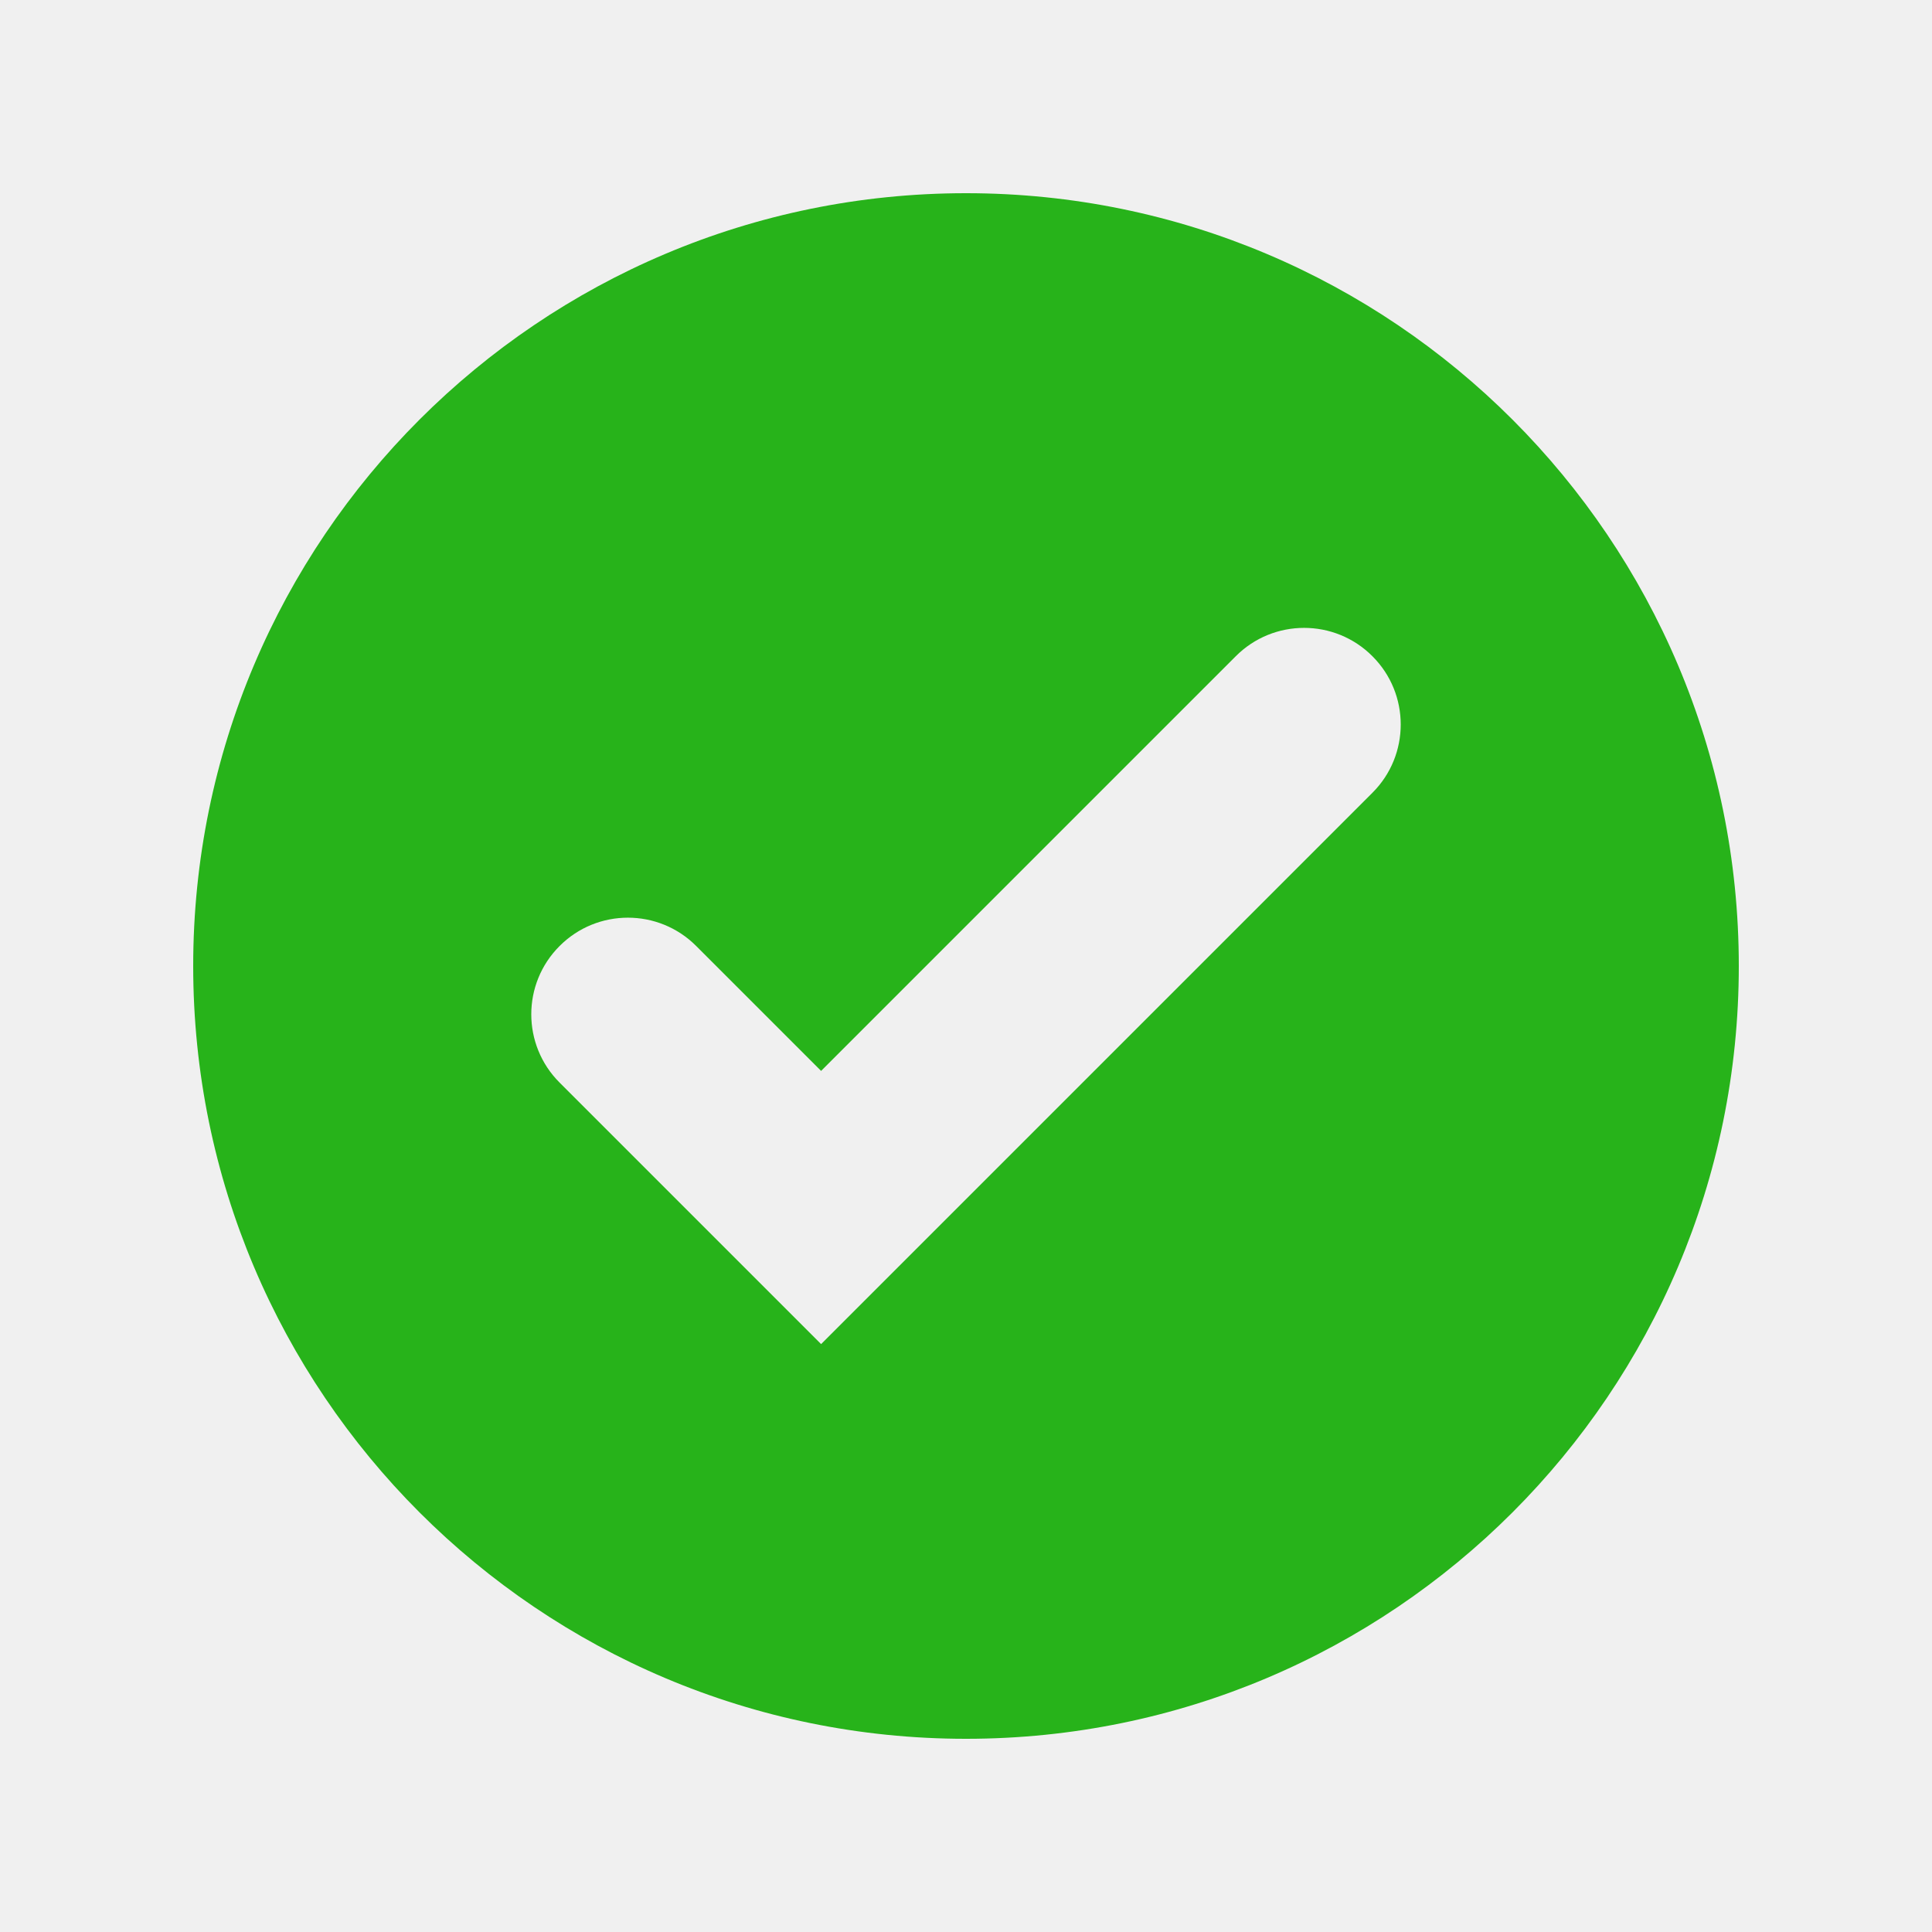
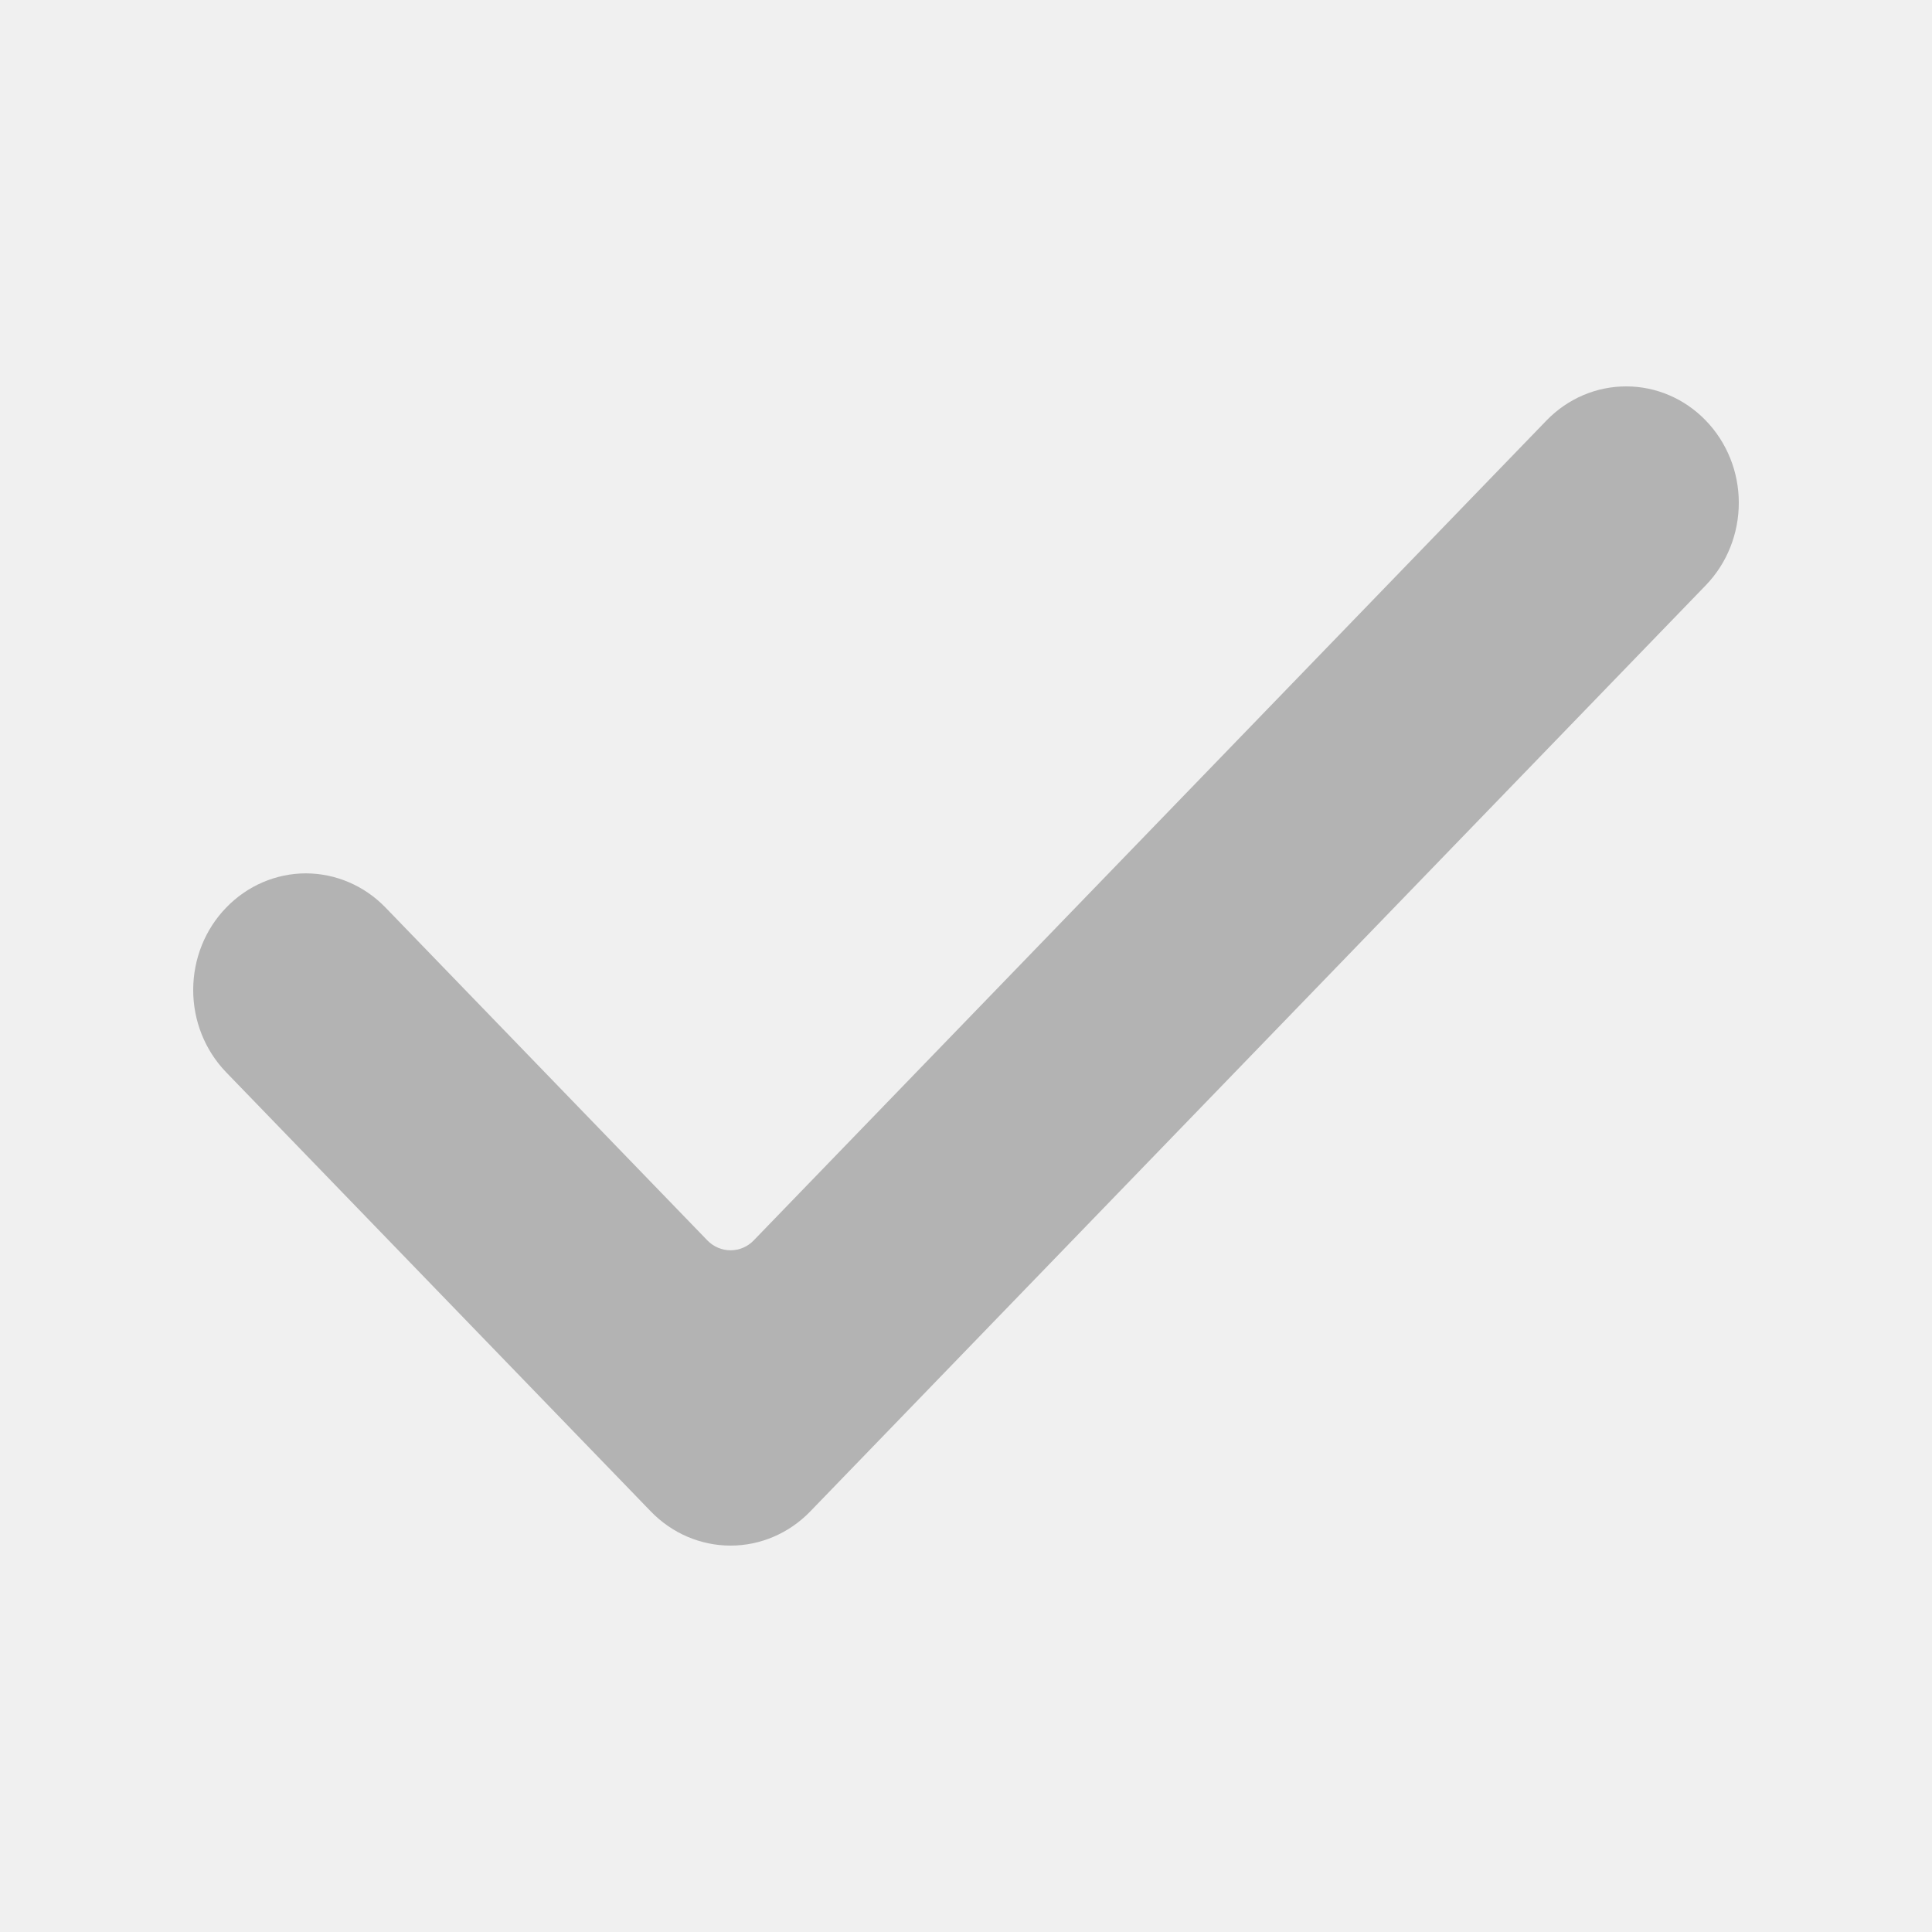
<svg xmlns="http://www.w3.org/2000/svg" width="20" height="20" viewBox="0 0 20 20" fill="none">
-   <path fill-rule="evenodd" clip-rule="evenodd" d="M10 18C14.418 18 18 14.418 18 10C18 5.582 14.418 2 10 2C5.582 2 2 5.582 2 10C2 14.418 5.582 18 10 18ZM14.207 8.207C14.598 7.817 14.598 7.183 14.207 6.793C13.817 6.402 13.183 6.402 12.793 6.793L8.5 11.086L7.207 9.793C6.817 9.402 6.183 9.402 5.793 9.793C5.402 10.183 5.402 10.817 5.793 11.207L7.793 13.207L8.5 13.914L9.207 13.207L14.207 8.207Z" fill="#27B31A" />
+   <defs>
+     <clipPath id="clip0_638_53243">
+       <rect width="20" height="20" fill="white" />
+     </clipPath>
+   </defs>
+   <g clip-path="url(#clip0_638_53243)">
+     <path d="M17.661 6.056L8.387 15.647C8.168 15.873 7.872 16 7.563 16C7.253 16 6.957 15.873 6.738 15.647L2.339 11.098C2.121 10.871 1.999 10.565 2 10.245C2.001 9.926 2.123 9.62 2.342 9.395C2.56 9.169 2.856 9.042 3.164 9.041C3.473 9.041 3.769 9.167 3.988 9.392L7.323 12.841C7.386 12.906 7.473 12.943 7.563 12.943C7.653 12.943 7.739 12.906 7.802 12.841L16.012 4.35C16.231 4.125 16.527 3.999 16.836 4C17.144 4 17.44 4.127 17.658 4.353C17.877 4.579 18 4.885 18 5.204C18 5.523 17.879 5.829 17.661 6.056Z" fill="#B3B3B3" />
+   </g>
</svg>
